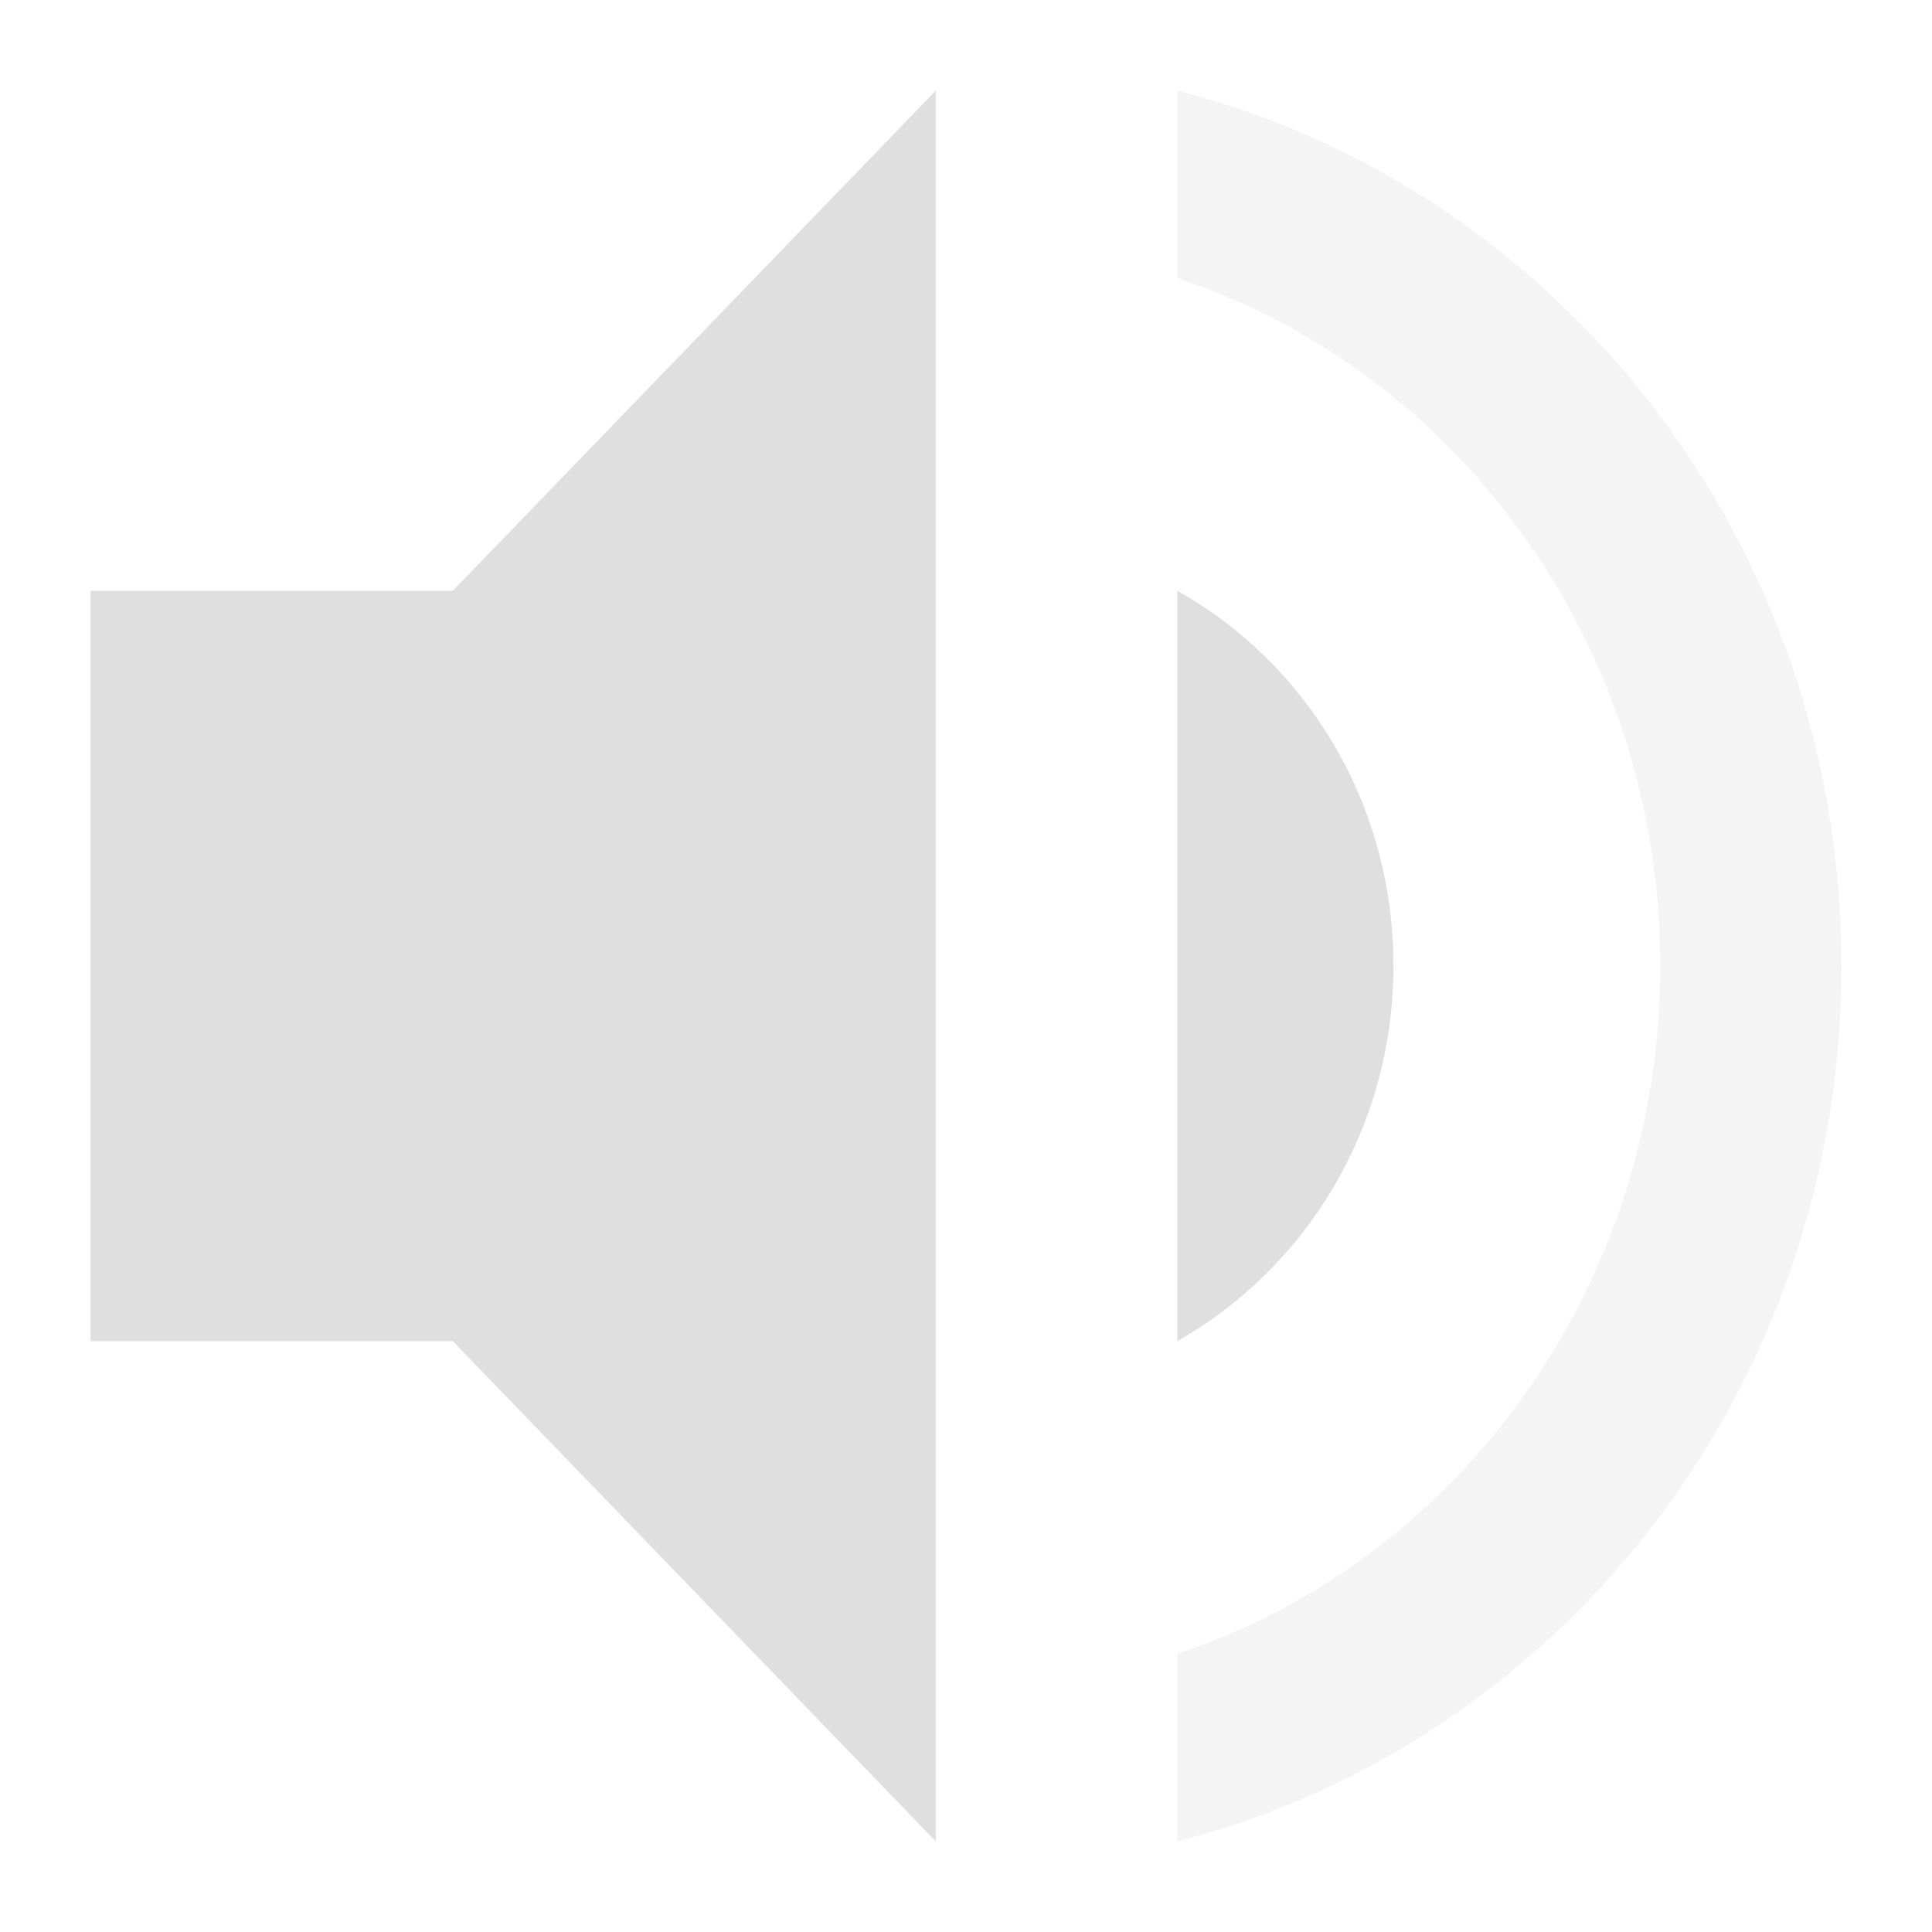
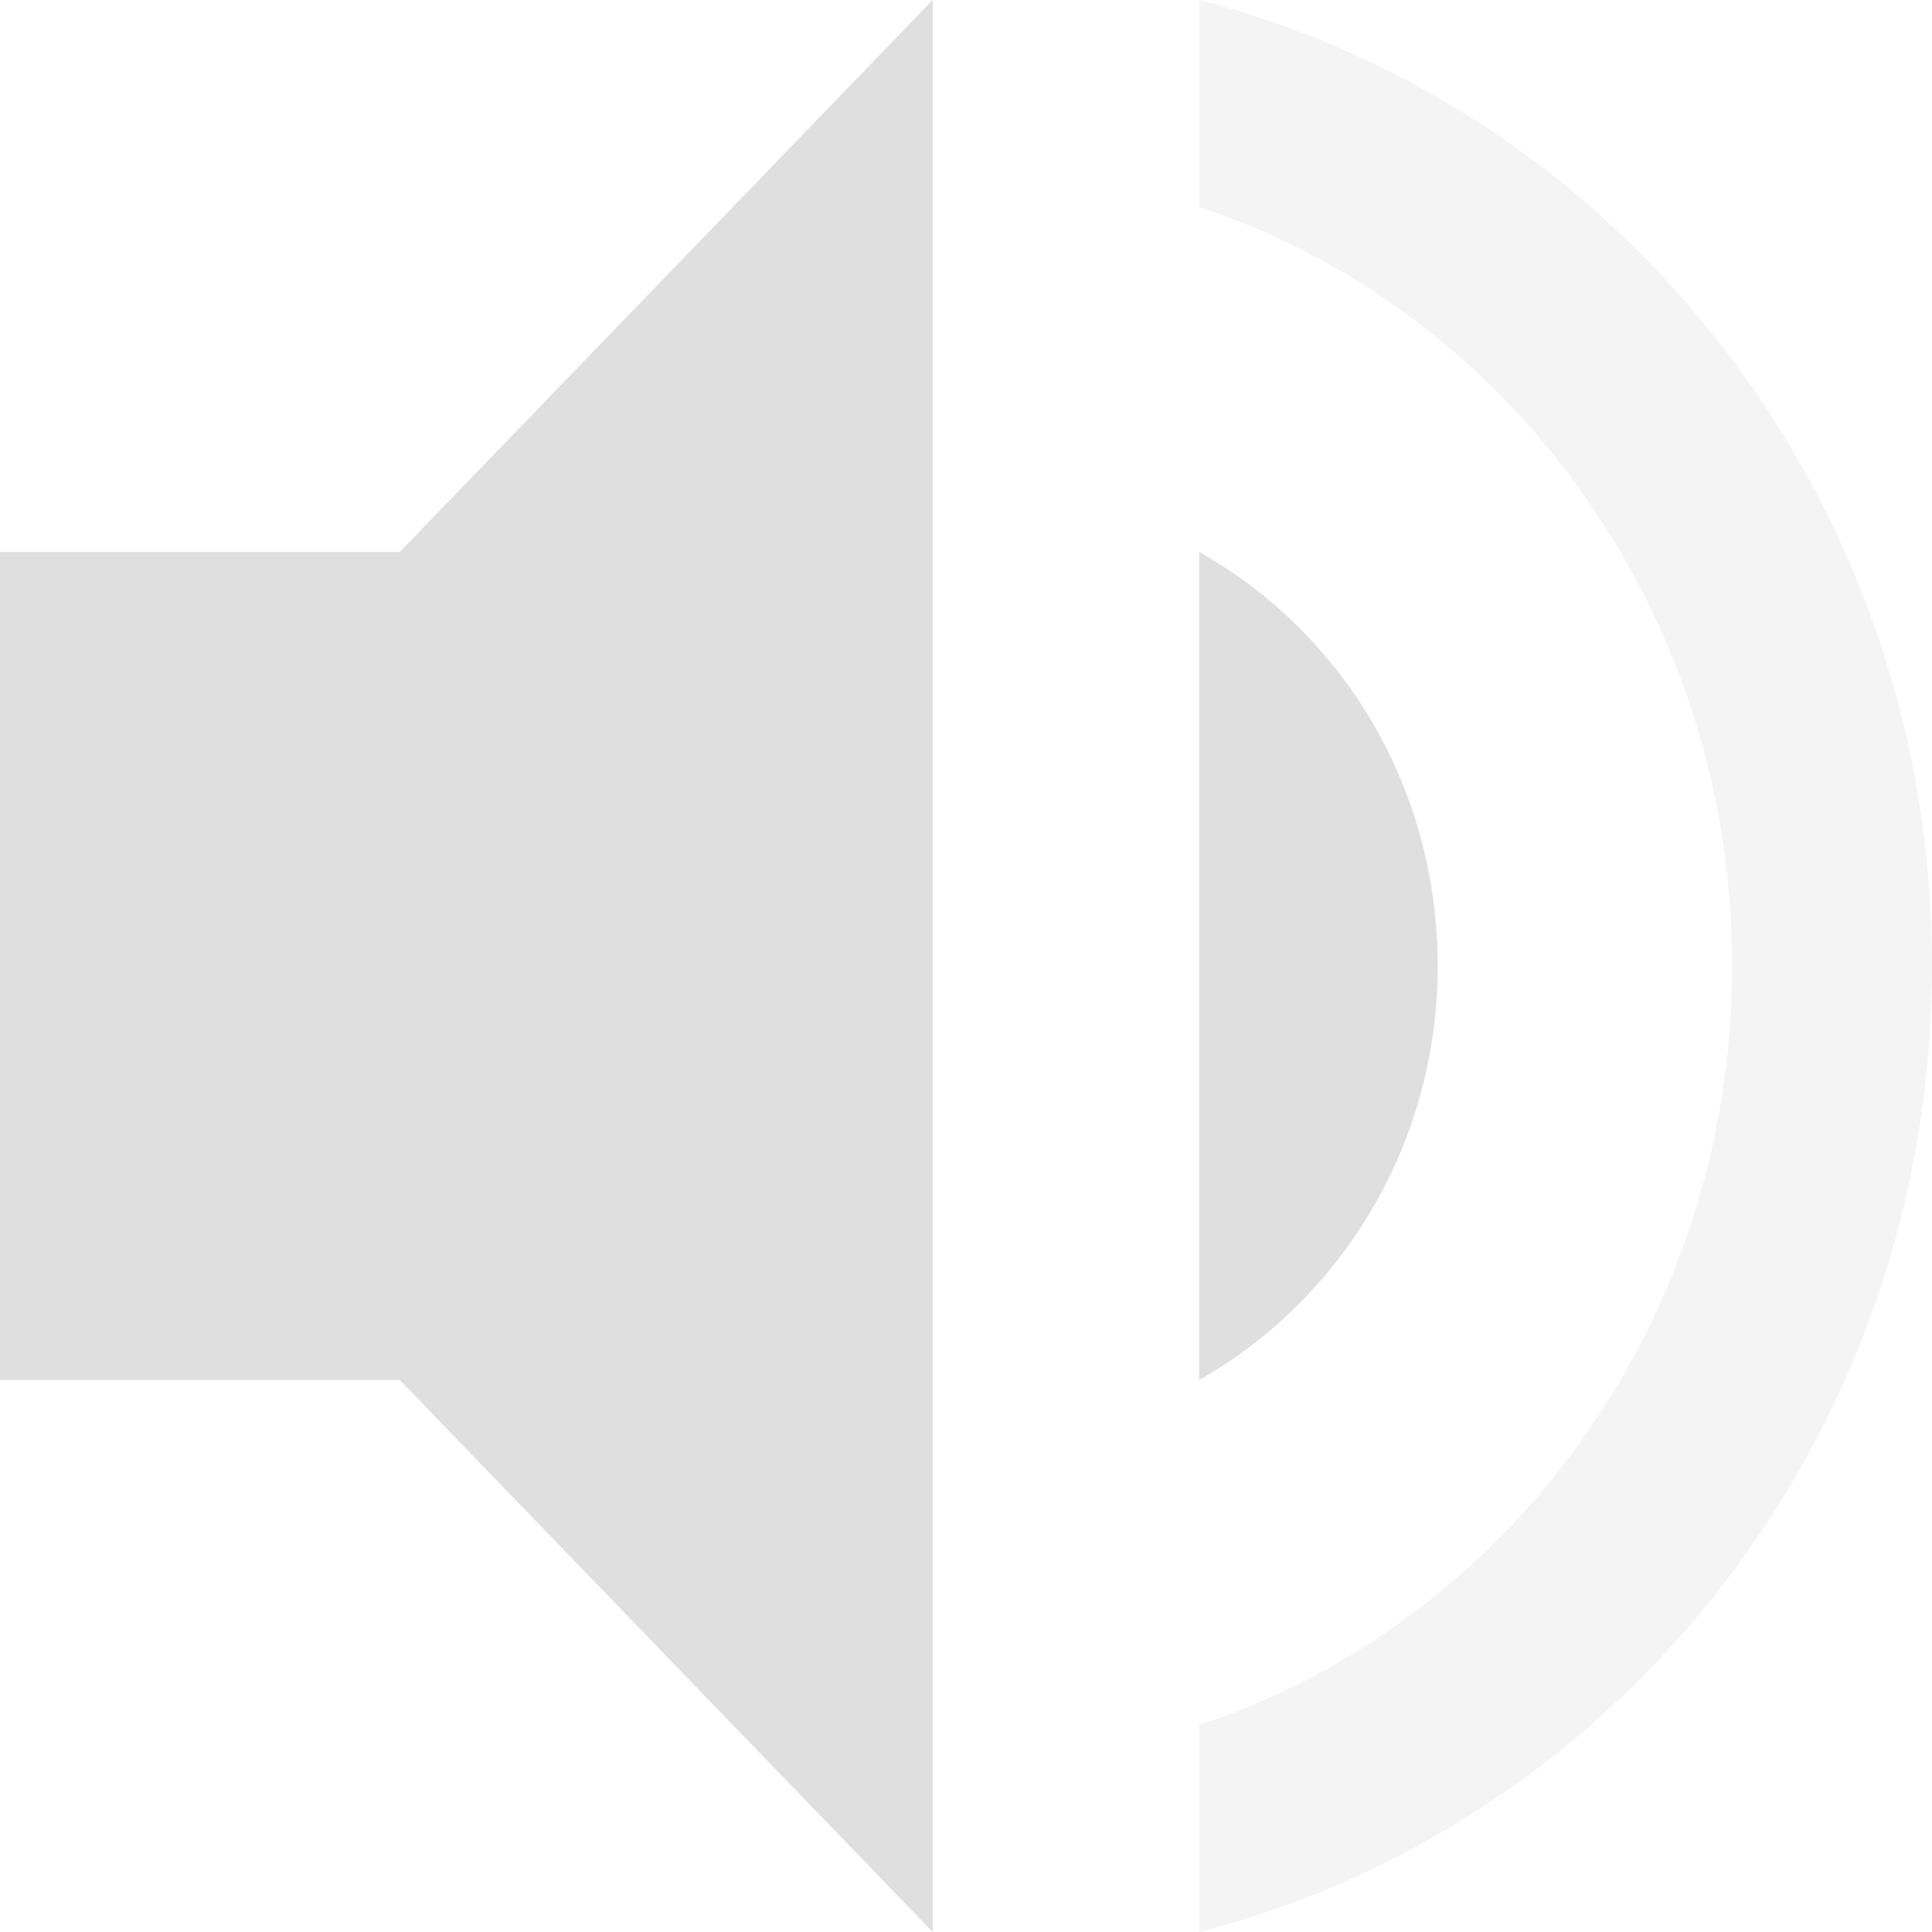
<svg xmlns="http://www.w3.org/2000/svg" height="64mm" viewBox="0 0 64 64" width="64mm">
-   <g fill="#dfdfdf" stroke-width="4.071">
+   <g fill="#dfdfdf" stroke-width="4.071" transform="matrix(1.103448 0 0 1.103448 -3.310345 -3.310345)">
    <path d="m31 3-16 16.571h-12v24.857h12l16 16.571zm8 16.571v24.857c4.24-2.403 7.16-7.043 7.16-12.429s-2.88-10.026-7.16-12.429z" />
    <path d="m39 3v6.214c9.28 3.066 16 12.139 16 22.786s-6.72 19.72-16 22.786v6.214c12.6-3.231 22-14.914 22-29s-9.4-25.769-22-29z" opacity=".35" />
  </g>
</svg>
